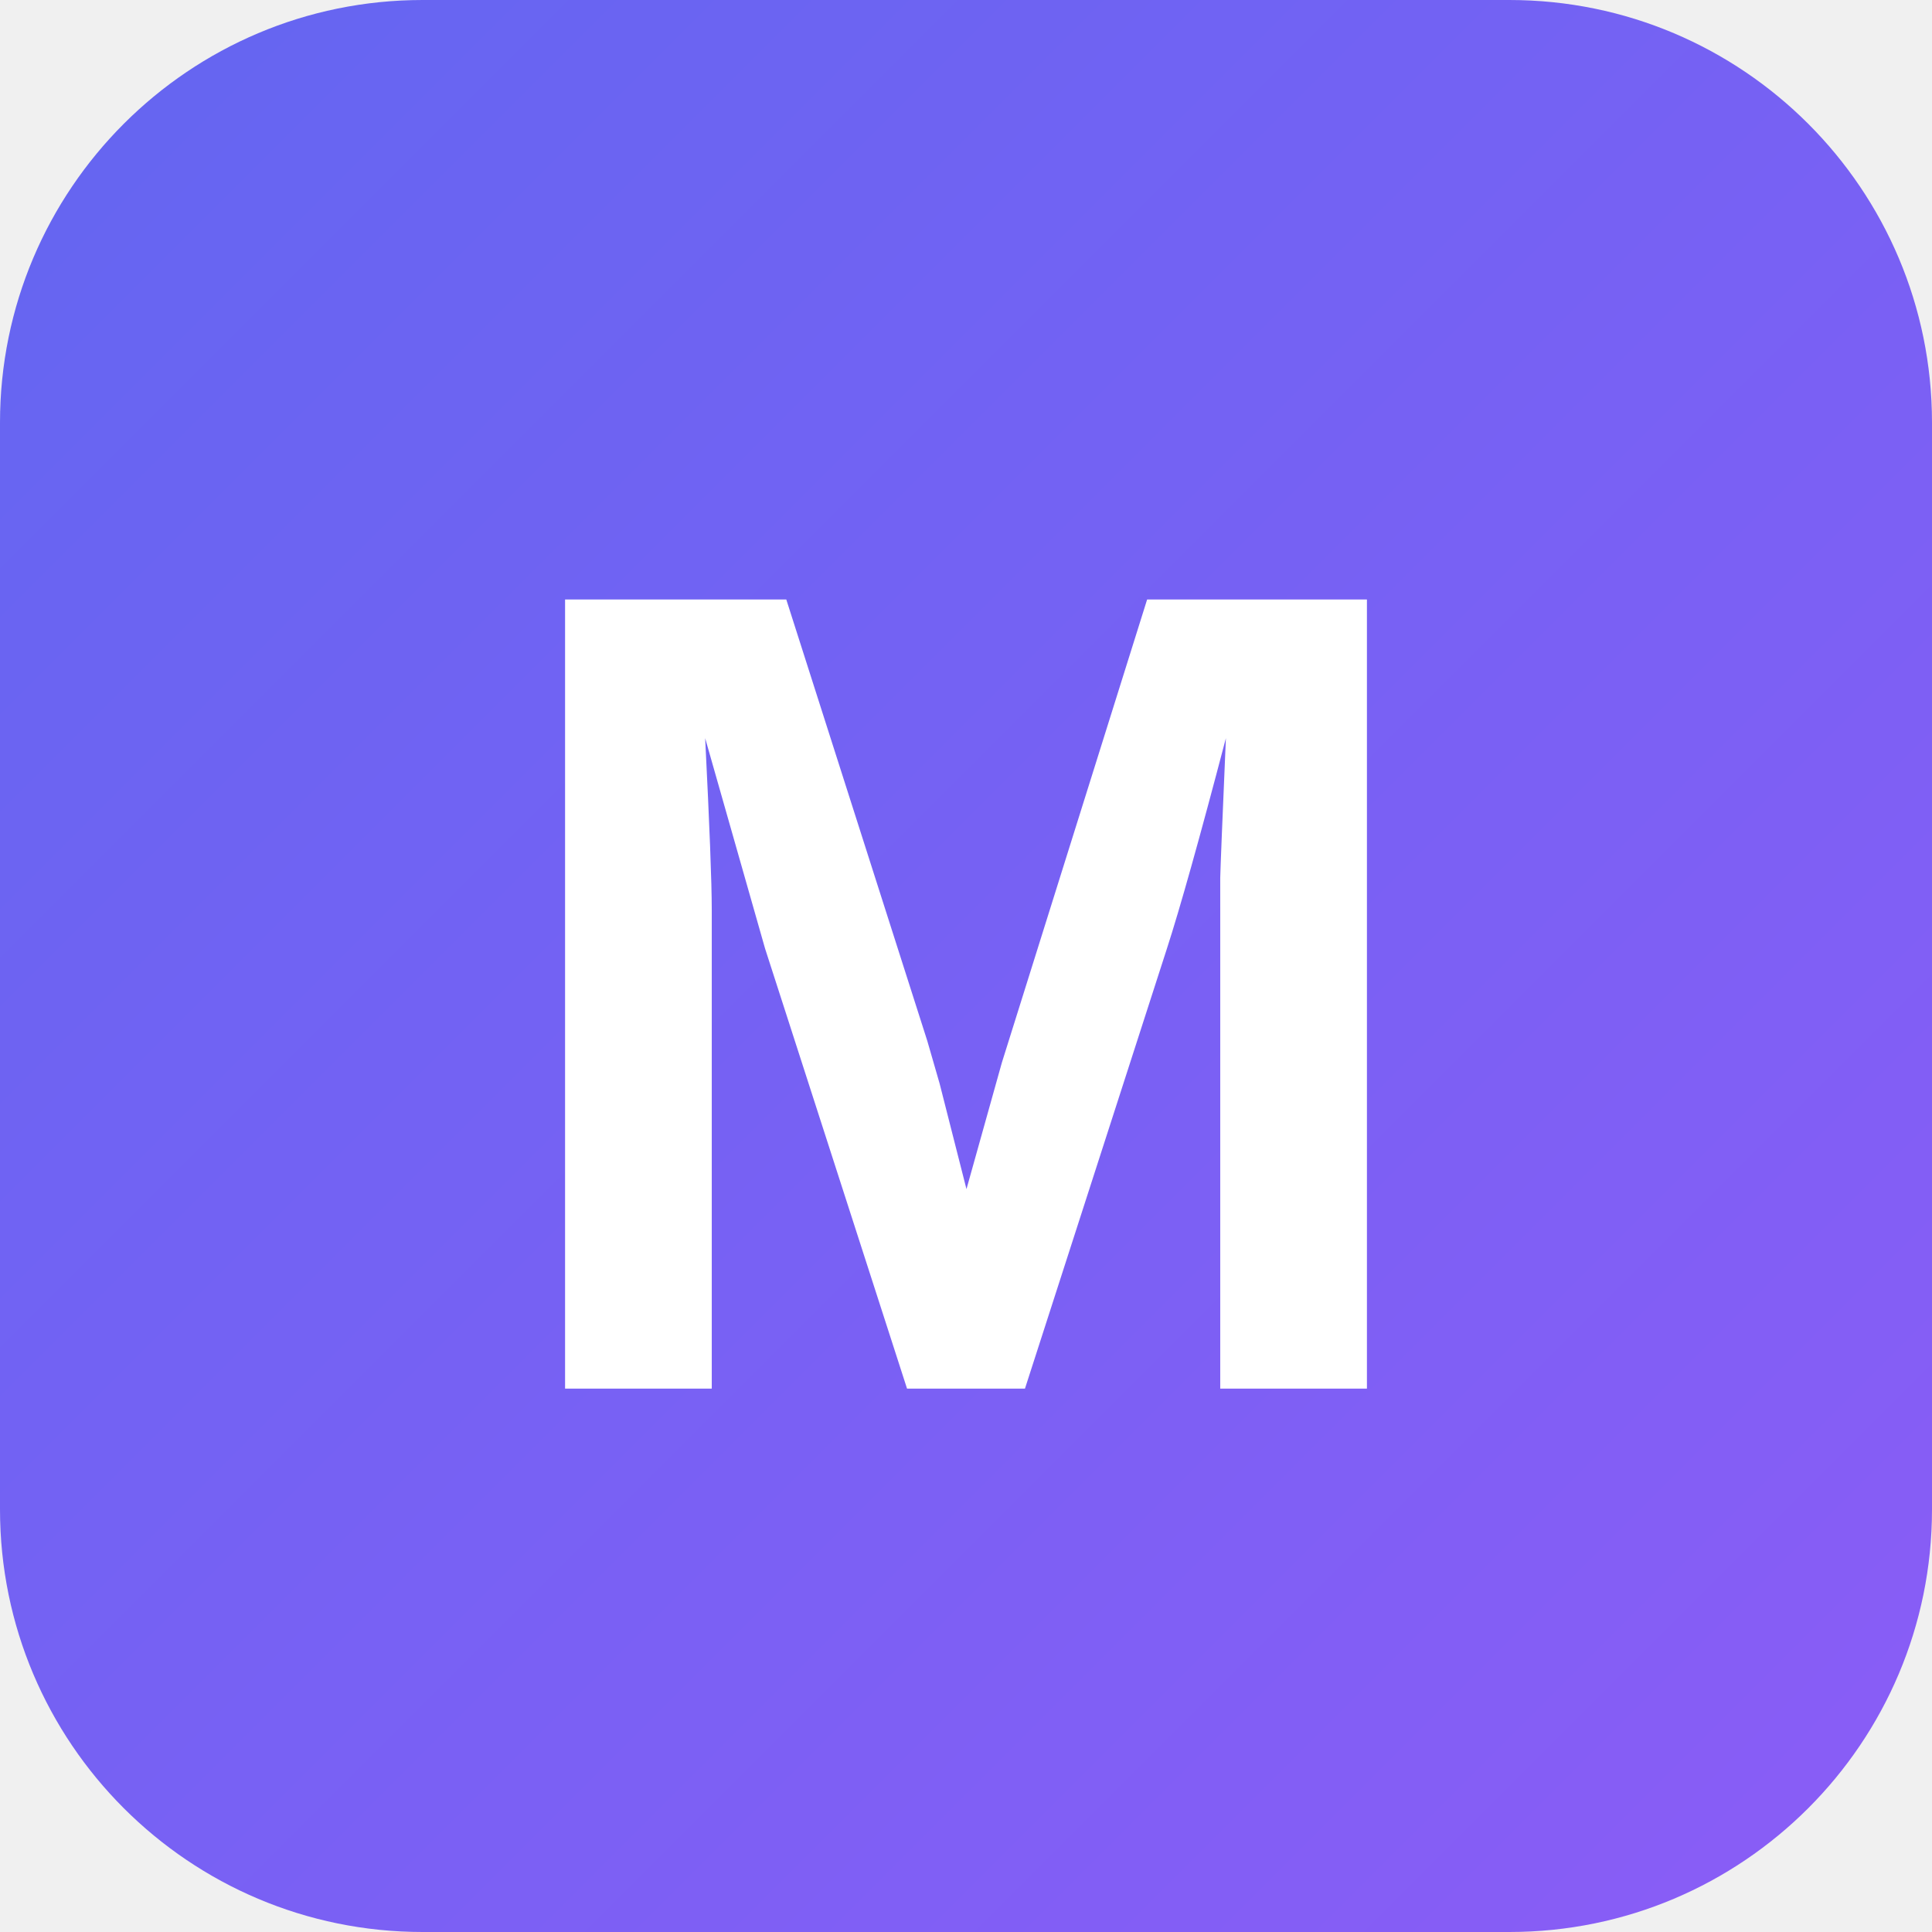
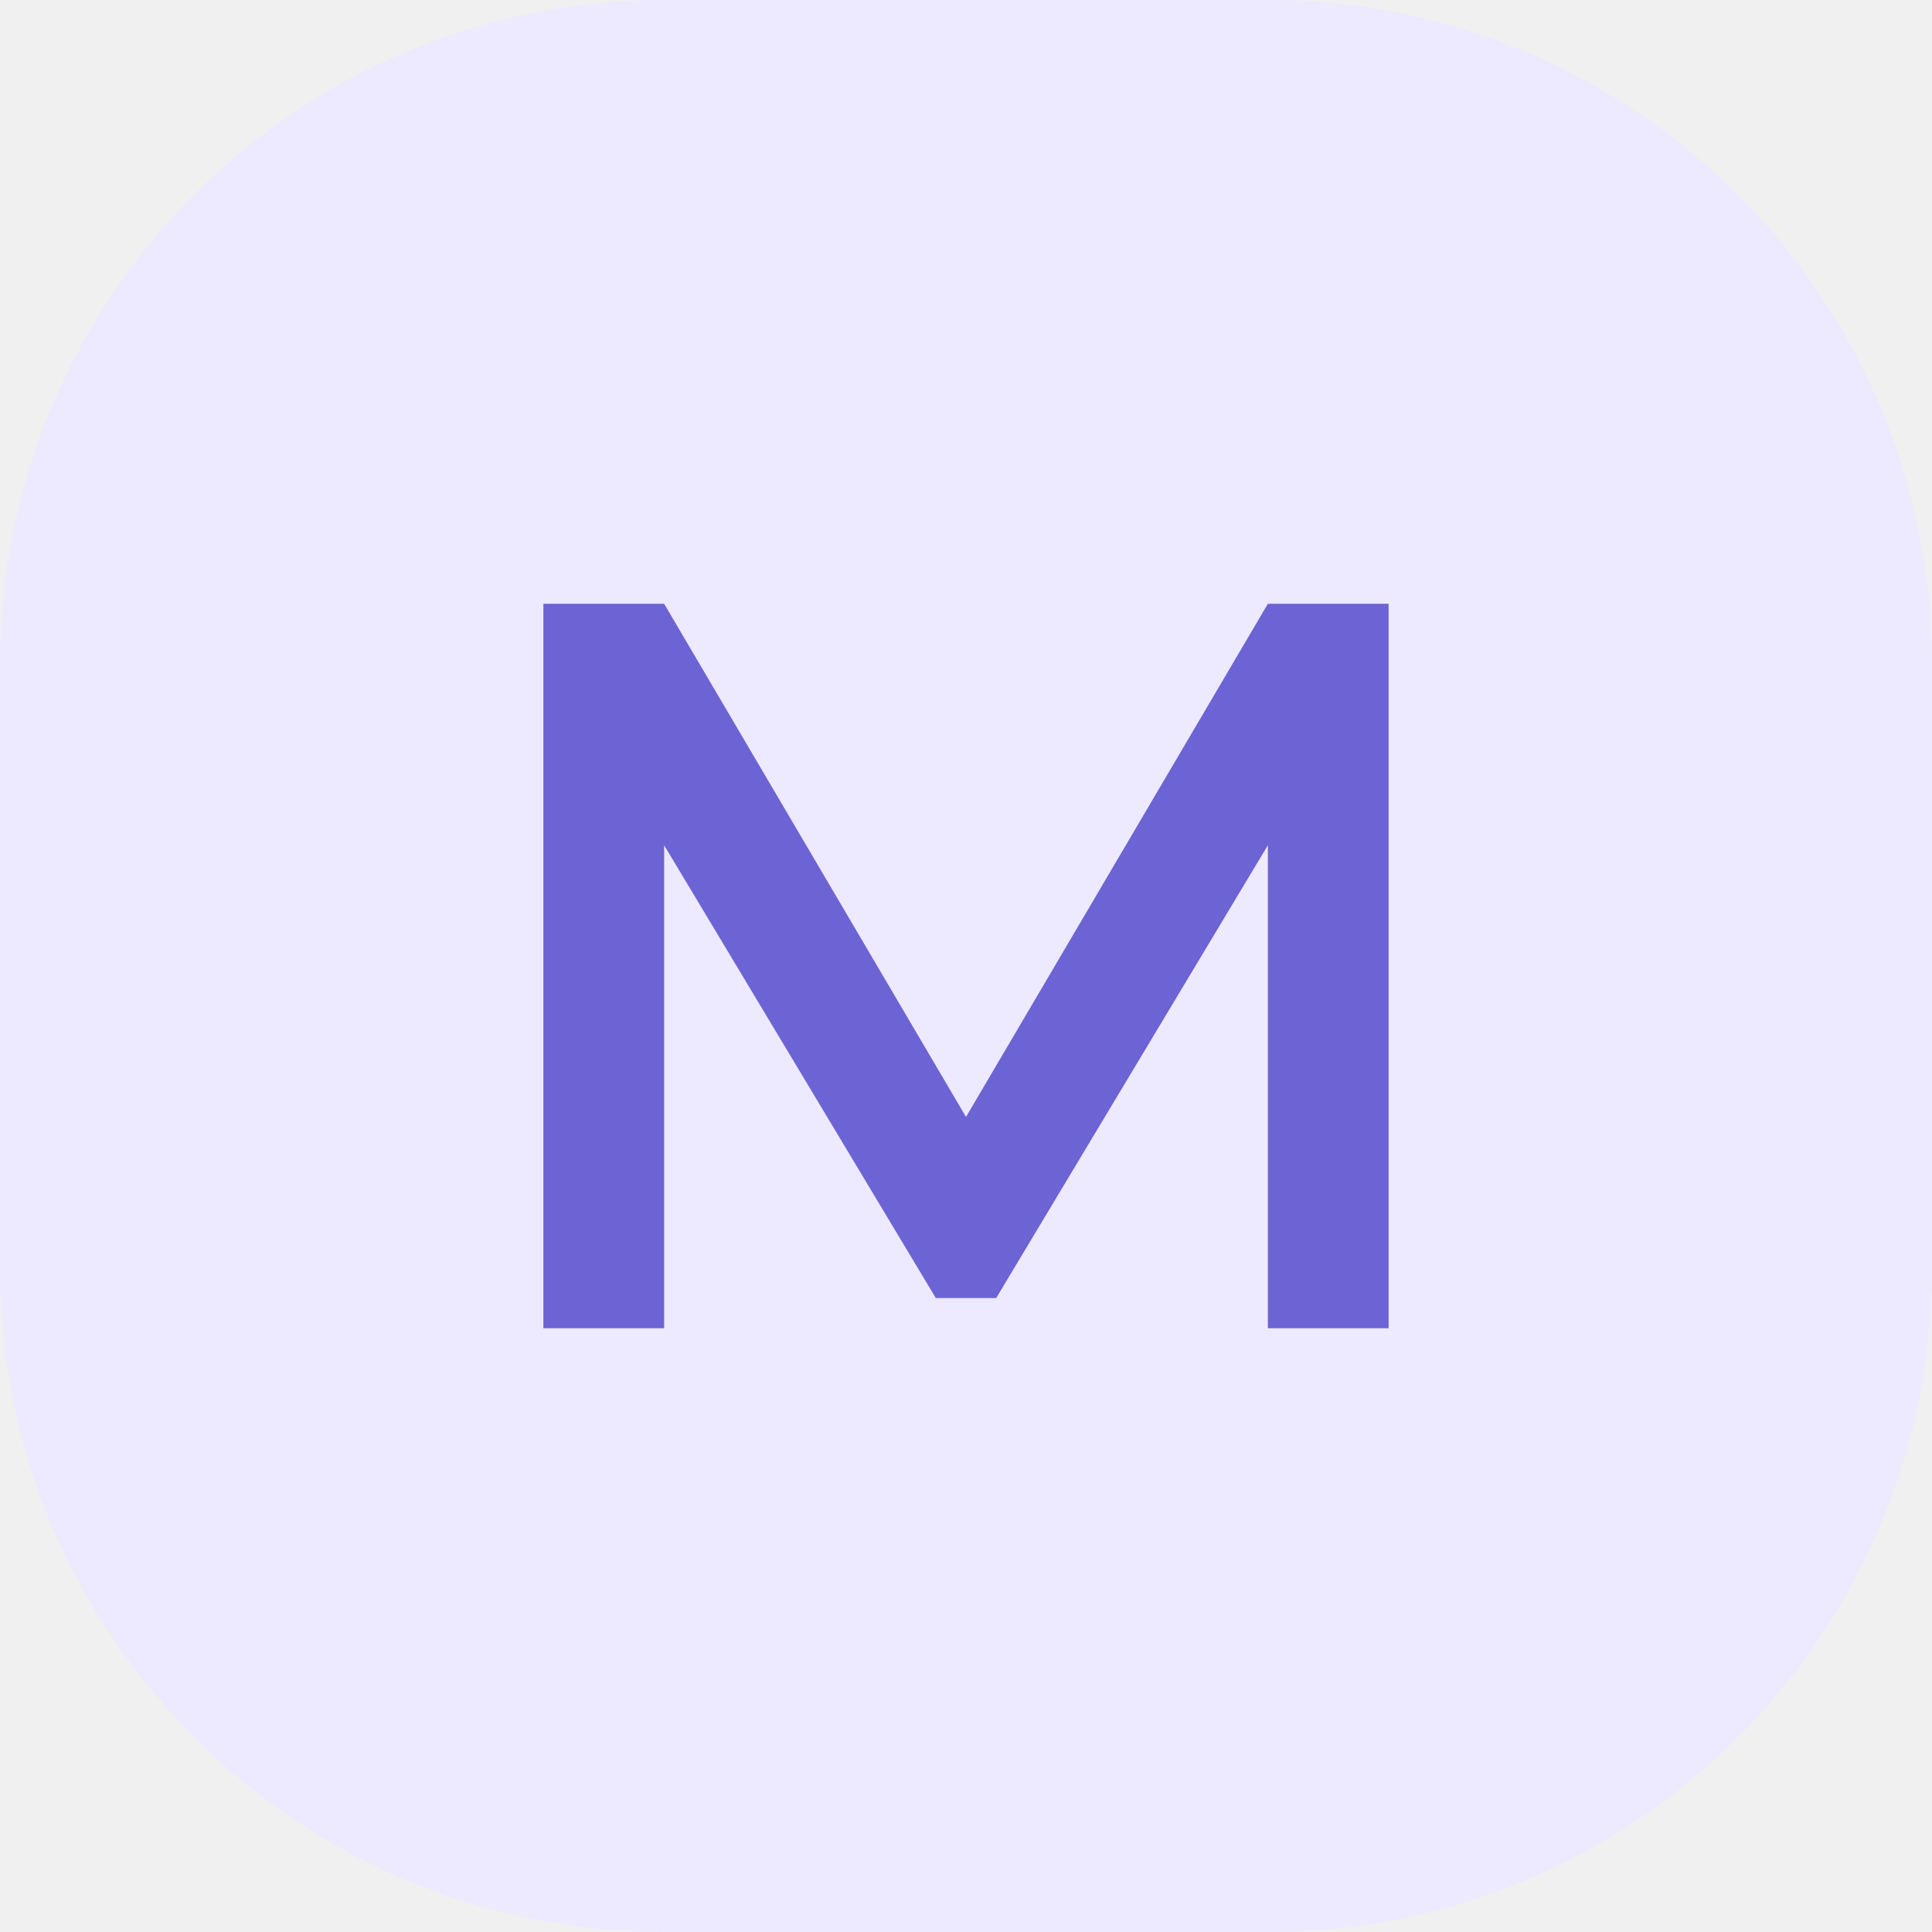
<svg xmlns="http://www.w3.org/2000/svg" width="64" height="64" viewBox="0 0 64 64">
-   <defs>
-     <linearGradient id="g" x1="0%" y1="0%" x2="100%" y2="100%">
-       <stop offset="0%" stop-color="#6366f1" />
-       <stop offset="100%" stop-color="#8b5cf6" />
-     </linearGradient>
-   </defs>
-   <rect width="64" height="64" rx="14" fill="url(#g)" />
-   <text x="32" y="46" text-anchor="middle" fill="white" font-family="Arial, sans-serif" font-weight="800" font-size="38">M</text>
+   <rect width="64" height="64" rx="22" fill="#ede9fe" />
+   <path d="M18 44 L18 20 L22 20 L32 37 L42 20 L46 20 L46 44 L42 44 L42 28 L33 43 L31 43 L22 28 L22 44 Z" fill="#6c63d4" />
</svg>
